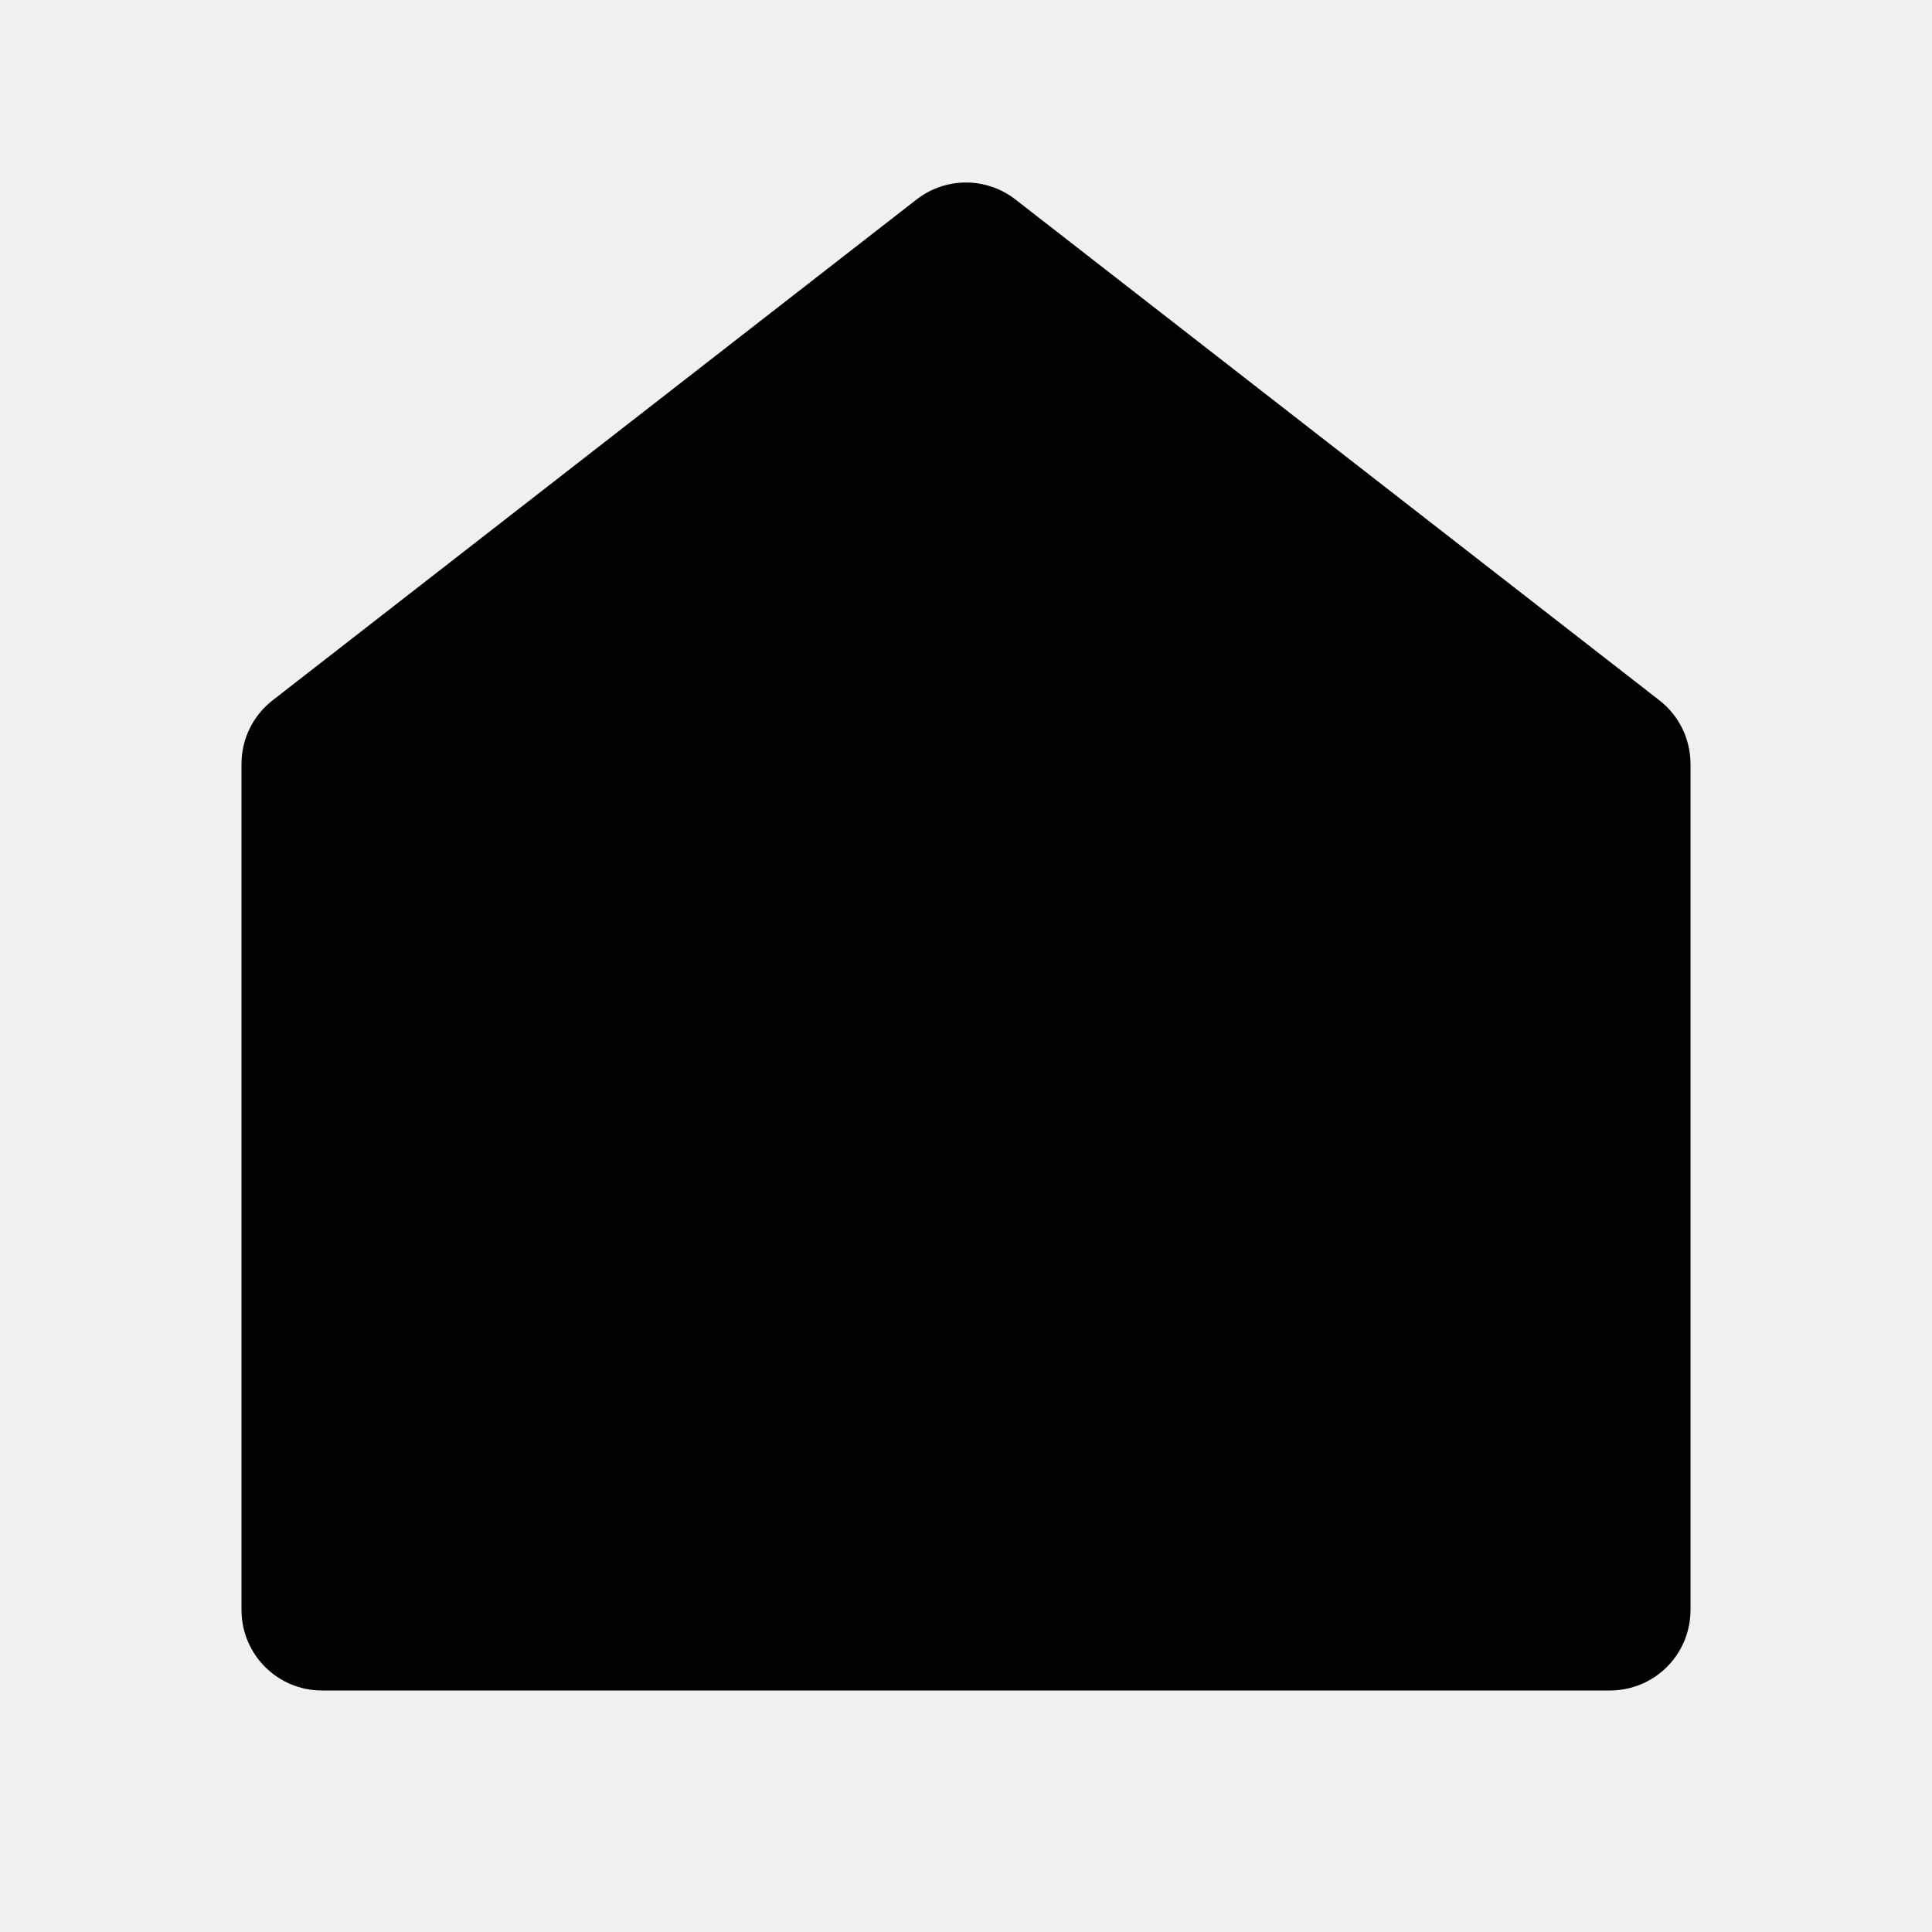
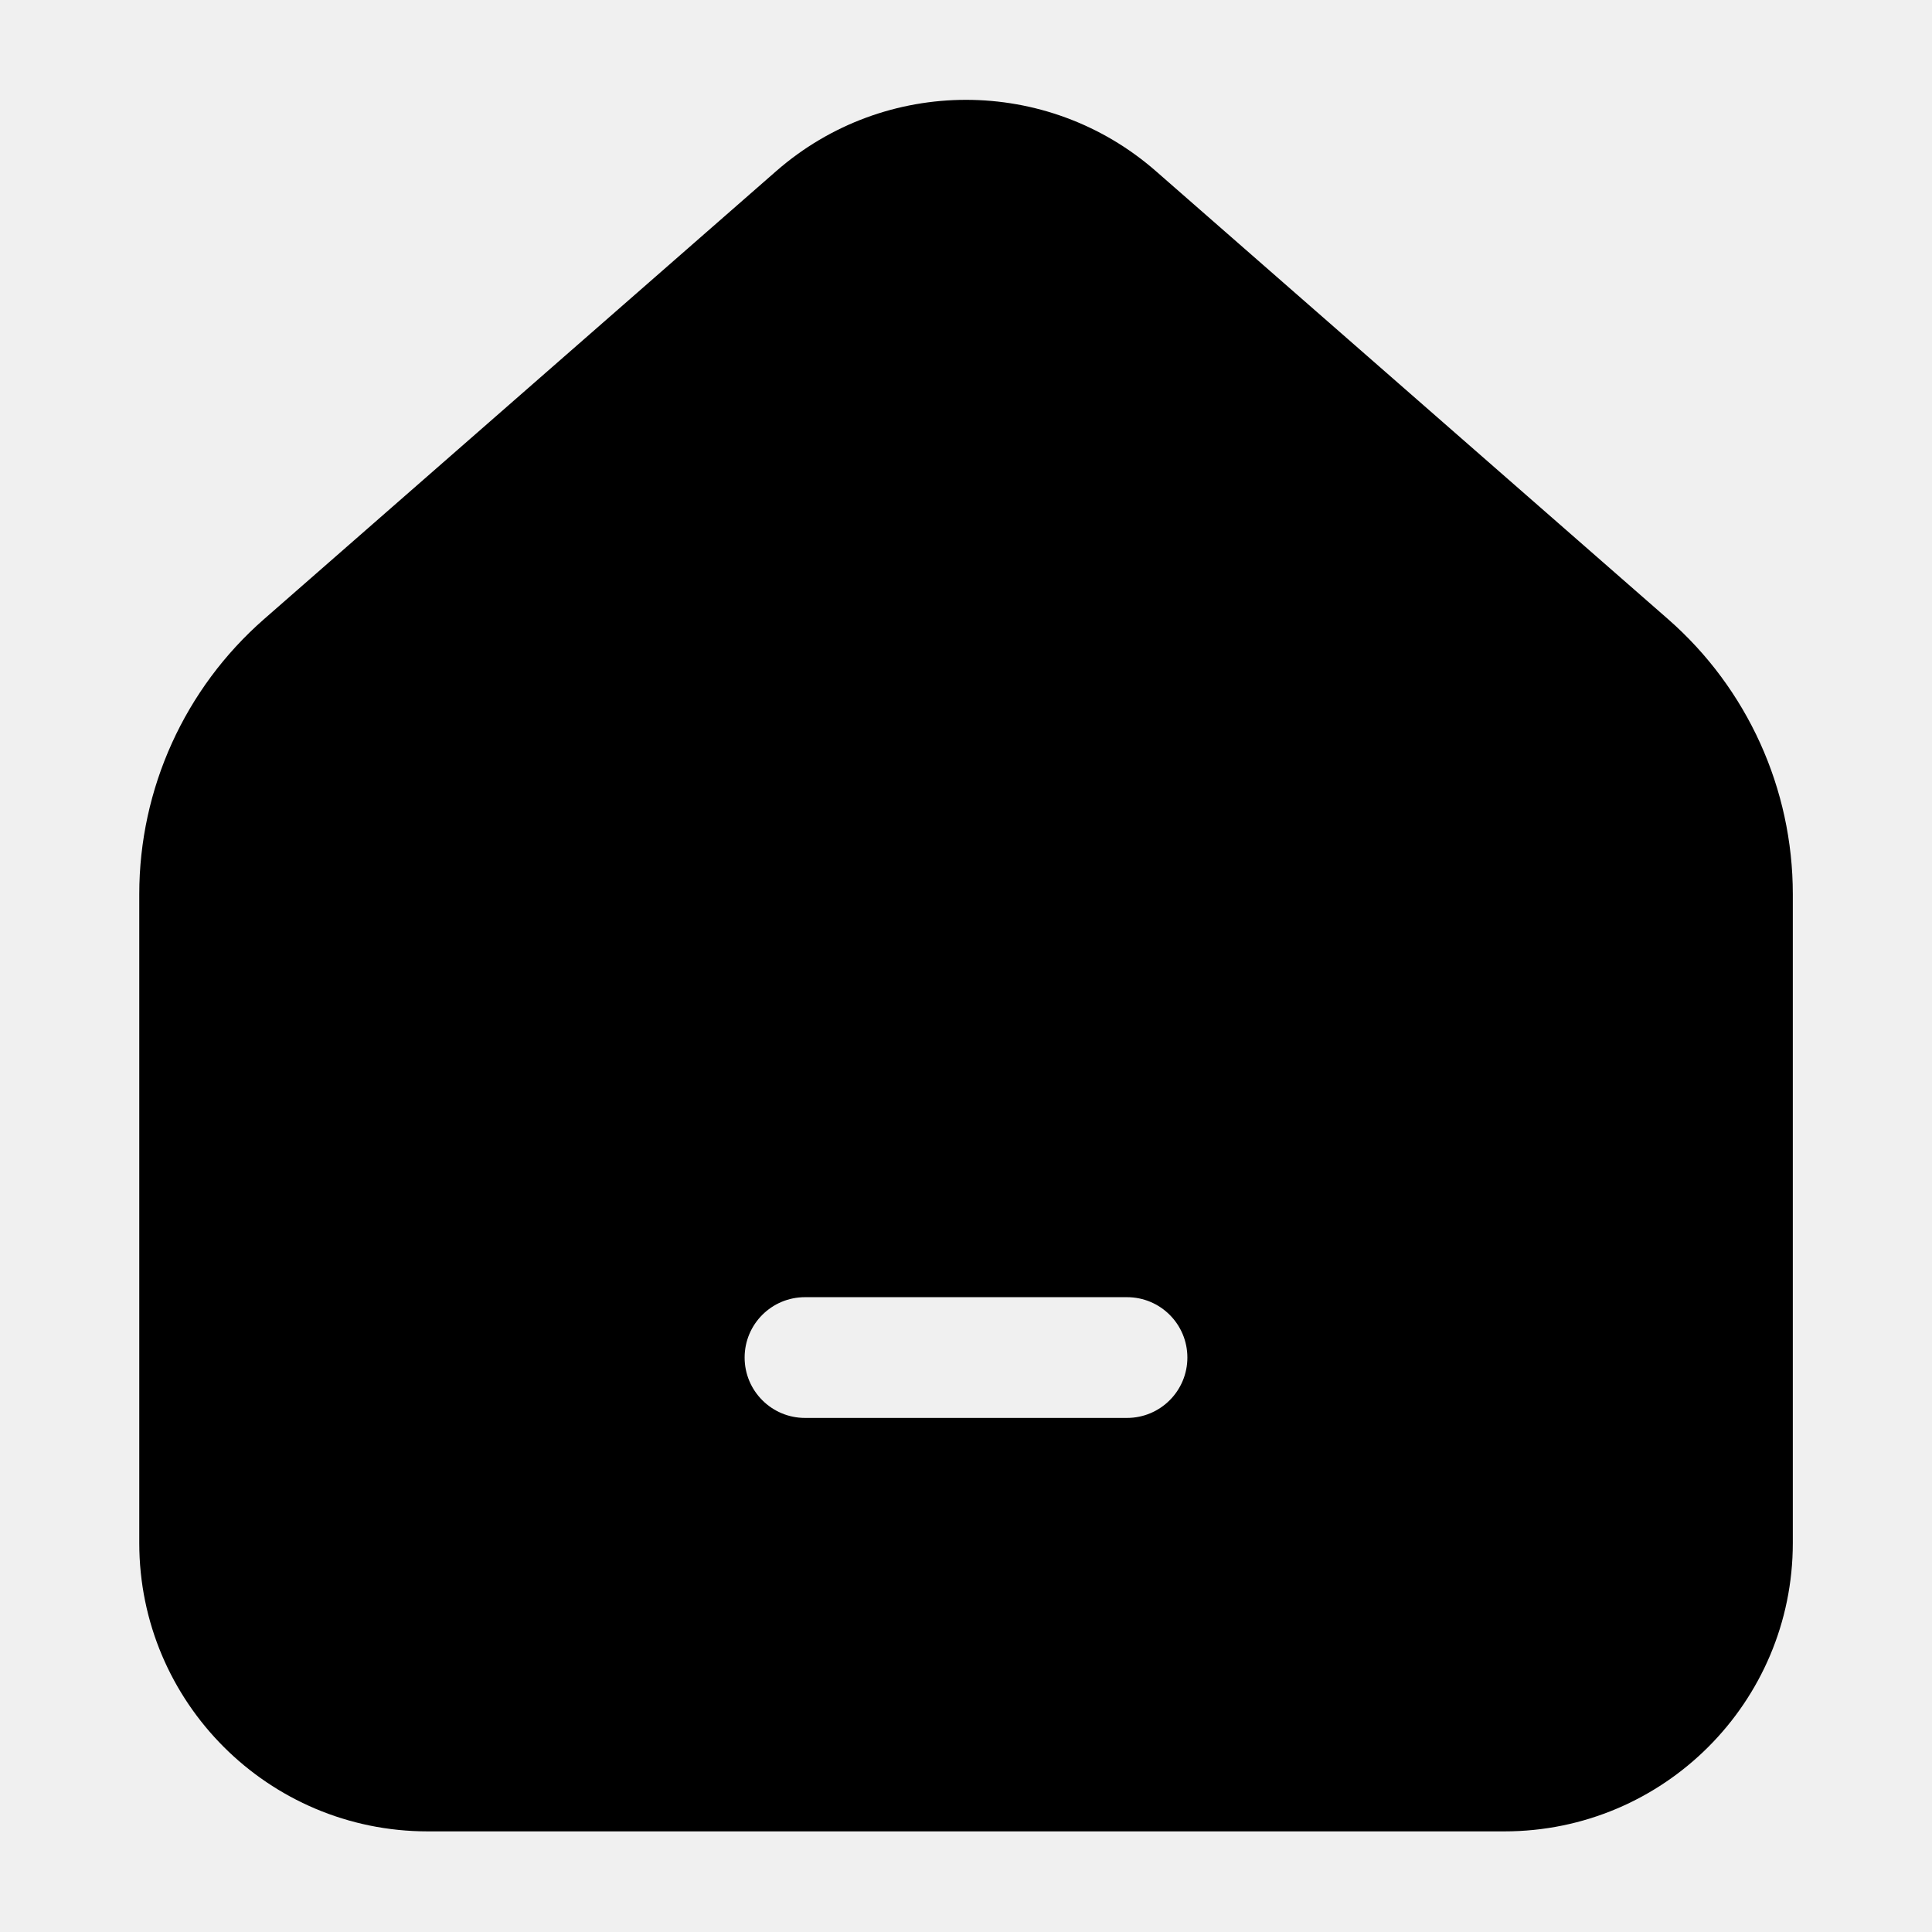
- <svg xmlns="http://www.w3.org/2000/svg" width="800px" height="800px" viewBox="0 0 24 24">
-   <g>
-     <path fill="none" d="M0 0h24v24H0z" />
-     <path d="M21 20a1 1 0 0 1-1 1H4a1 1 0 0 1-1-1V9.49a1 1 0 0 1 .386-.79l8-6.222a1 1 0 0 1 1.228 0l8 6.222a1 1 0 0 1 .386.79V20z" />
+ <svg xmlns="http://www.w3.org/2000/svg" width="800px" height="800px" viewBox="0 0 24 24" fill="none">
+   <g id="style=fill">
+     <g id="home-line" clip-path="url(#clip0_1_110)">
+       <path id="Subtract" fill-rule="evenodd" clip-rule="evenodd" d="M14.359 2.126C13.009 0.945 10.992 0.945 9.642 2.126L3.28 7.691C2.295 8.553 1.73 9.798 1.73 11.107L1.73 19.167C1.73 21.146 3.334 22.75 5.313 22.75L18.688 22.75C20.667 22.75 22.271 21.146 22.271 19.167L22.271 11.107C22.271 9.798 21.706 8.553 20.721 7.691L14.359 2.126ZM10 16.114C9.586 16.114 9.25 16.449 9.25 16.864C9.25 17.278 9.586 17.614 10 17.614L14 17.614C14.414 17.614 14.75 17.278 14.75 16.864C14.75 16.449 14.414 16.114 14 16.114L10 16.114Z" fill="#000000" />
+     </g>
  </g>
+   <defs>
+     <clipPath id="clip0_1_110">
+       <rect width="21.51" height="20.541" fill="white" transform="translate(1.72998 22.75) rotate(-90)" />
+     </clipPath>
+   </defs>
</svg>
